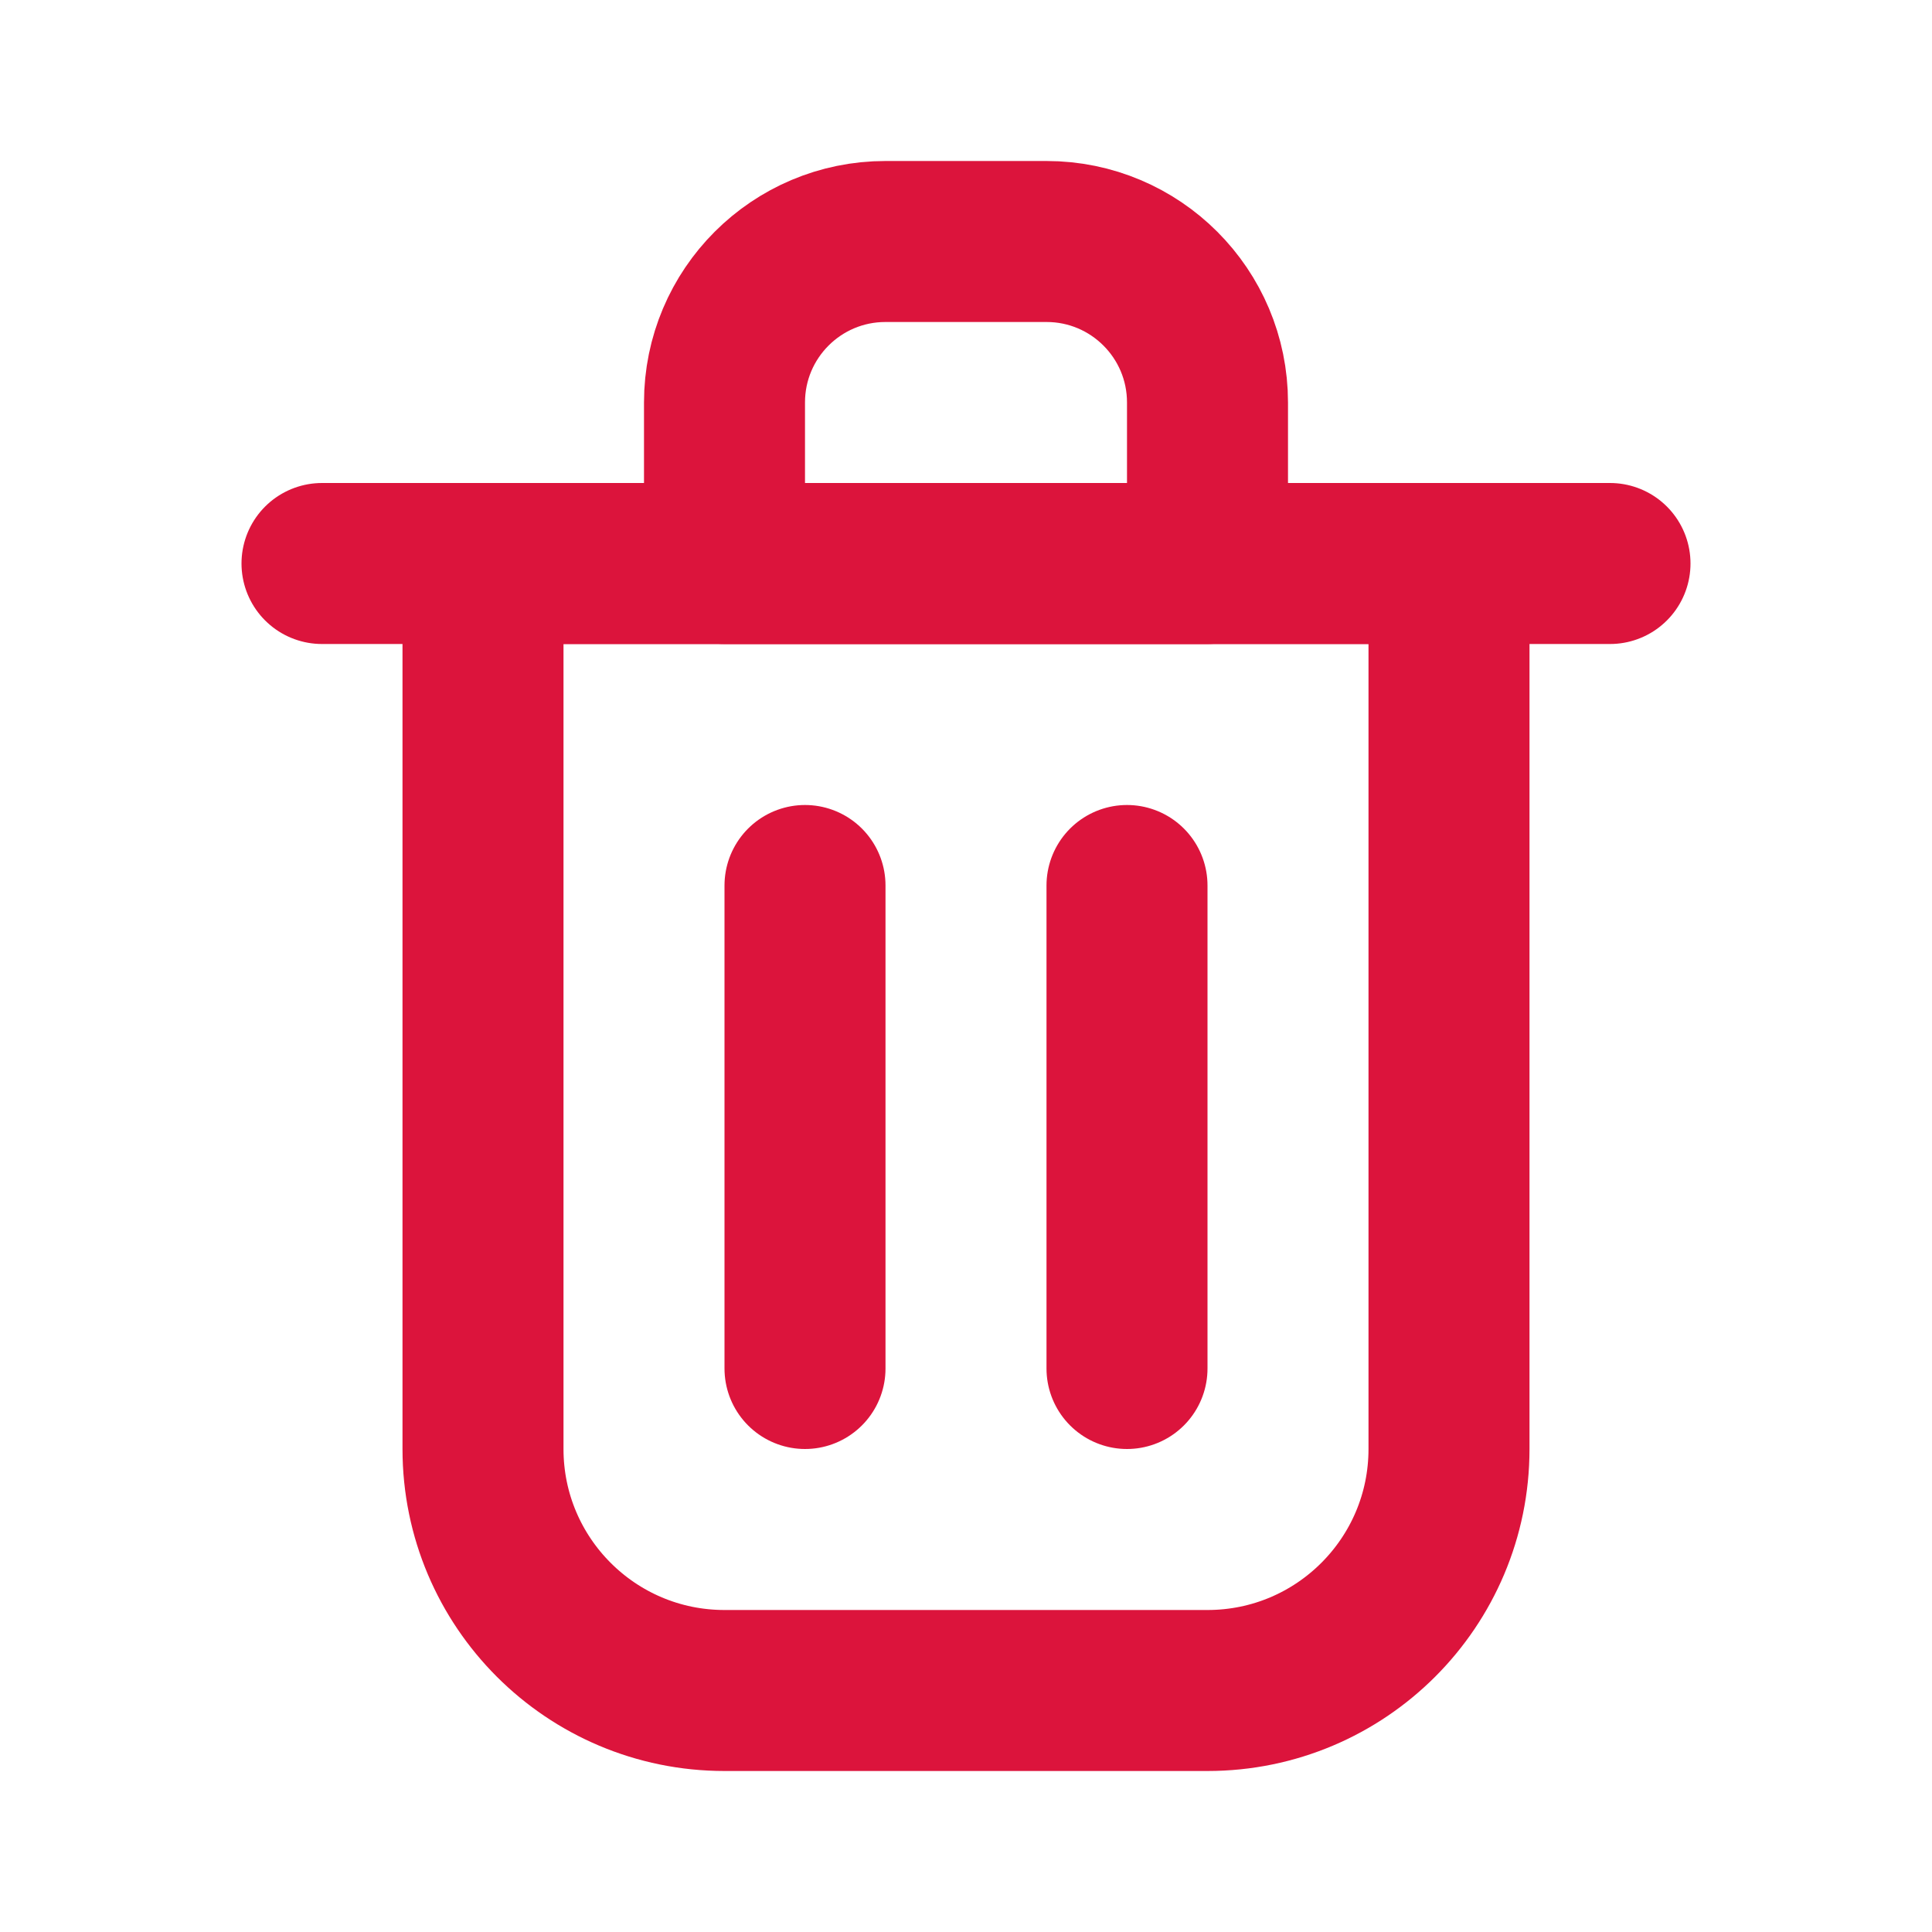
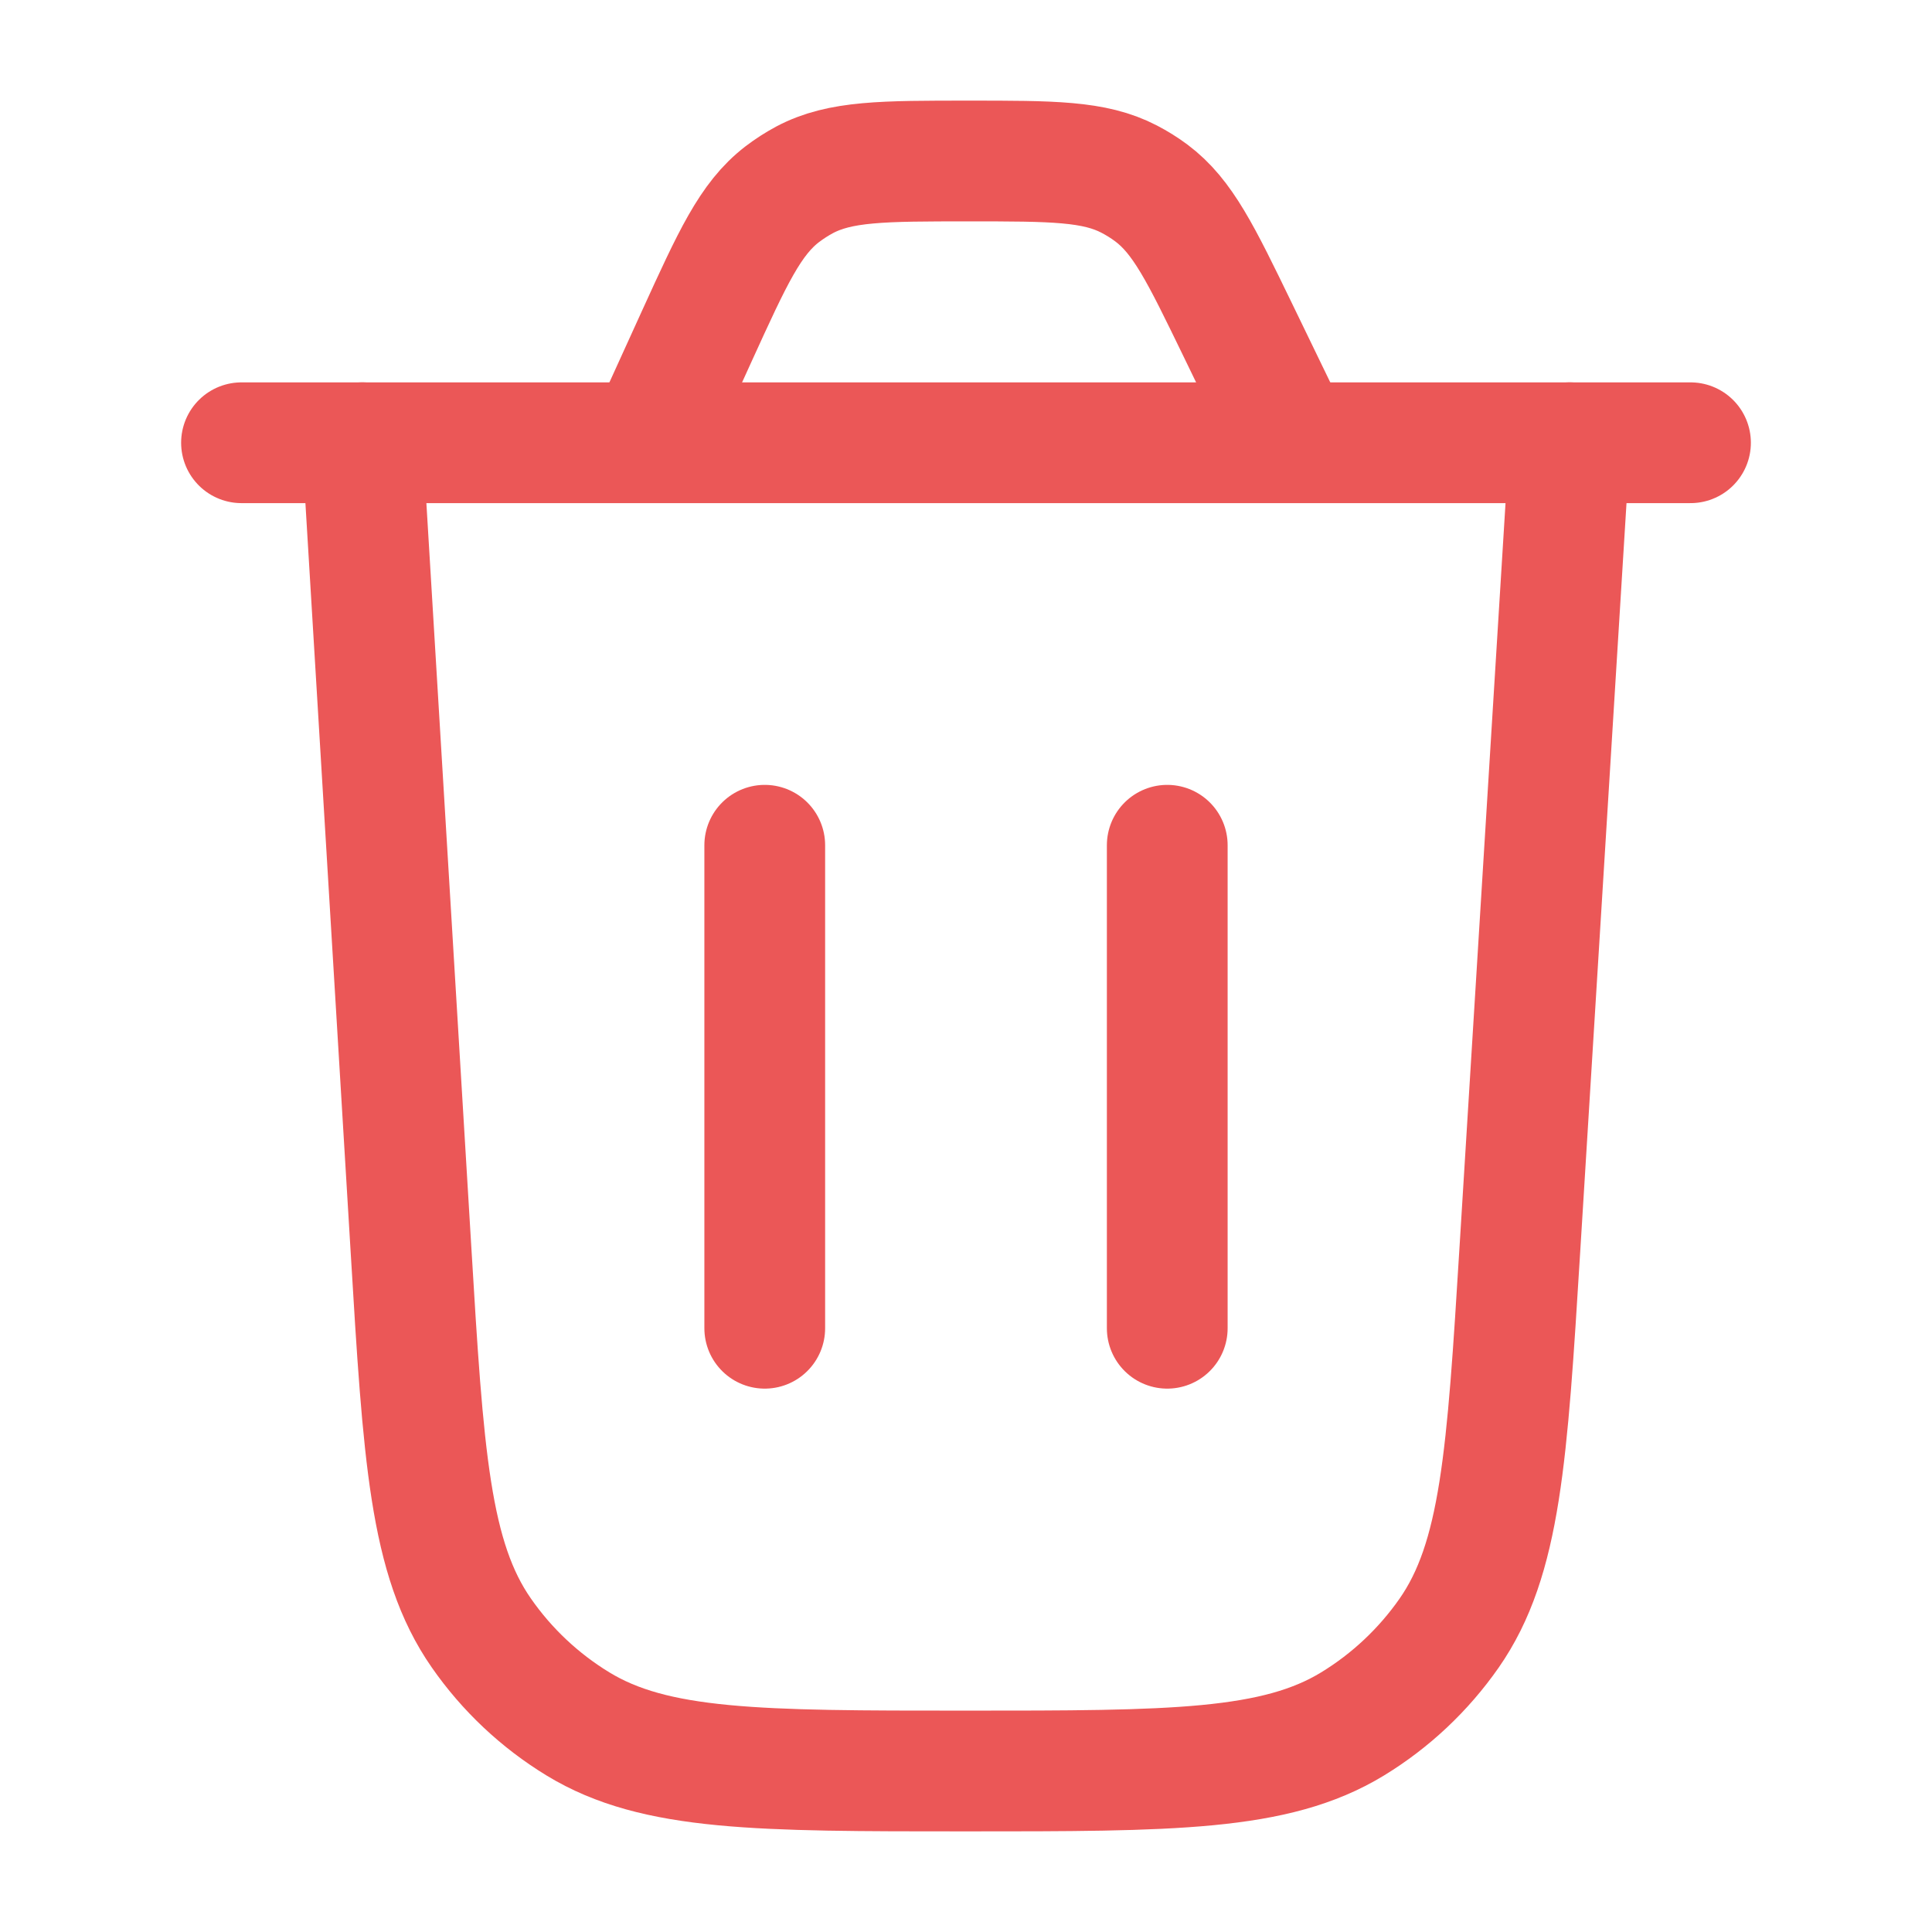
- <svg xmlns="http://www.w3.org/2000/svg" width="20px" height="20px" viewBox="0 0 24 24" fill="none">
-   <path d="M10 11V17" stroke="crimson" stroke-width="2" stroke-linecap="round" stroke-linejoin="round" />
-   <path d="M14 11V17" stroke="crimson" stroke-width="2" stroke-linecap="round" stroke-linejoin="round" />
-   <path d="M4 7H20" stroke="crimson" stroke-width="2" stroke-linecap="round" stroke-linejoin="round" />
-   <path d="M6 7H12H18V18C18 19.657 16.657 21 15 21H9C7.343 21 6 19.657 6 18V7Z" stroke="crimson" stroke-width="2" stroke-linecap="round" stroke-linejoin="round" />
-   <path d="M9 5C9 3.895 9.895 3 11 3H13C14.105 3 15 3.895 15 5V7H9V5Z" stroke="crimson" stroke-width="2" stroke-linecap="round" stroke-linejoin="round" />
+ <svg xmlns="http://www.w3.org/2000/svg" width="24" height="24" viewBox="0 0 24 24" fill="none">
+   <path d="M19.5 5.5L18.88 15.525C18.722 18.086 18.643 19.367 18.001 20.288C17.683 20.743 17.275 21.127 16.801 21.416C15.842 22 14.559 22 11.993 22C9.423 22 8.138 22 7.179 21.415C6.705 21.126 6.296 20.741 5.979 20.285C5.337 19.363 5.259 18.08 5.105 15.515L4.5 5.5" stroke="#EB5757" stroke-width="1.5" stroke-linecap="round" />
+   <path d="M21 5.5H3" stroke="#EB5757" stroke-width="1.5" stroke-linecap="round" />
+   <path d="M16.055 5.5L15.373 4.092C14.919 3.156 14.693 2.689 14.302 2.397C14.215 2.332 14.123 2.275 14.027 2.225C13.594 2 13.074 2 12.034 2C10.969 2 10.436 2 9.995 2.234C9.898 2.286 9.805 2.346 9.717 2.413C9.321 2.717 9.1 3.202 8.658 4.171L8.053 5.5" stroke="#EB5757" stroke-width="1.5" stroke-linecap="round" />
+   <path d="M9.5 16.5L9.5 10.5" stroke="#EB5757" stroke-width="1.5" stroke-linecap="round" />
+   <path d="M14.5 16.5L14.5 10.5" stroke="#EB5757" stroke-width="1.5" stroke-linecap="round" />
</svg>
